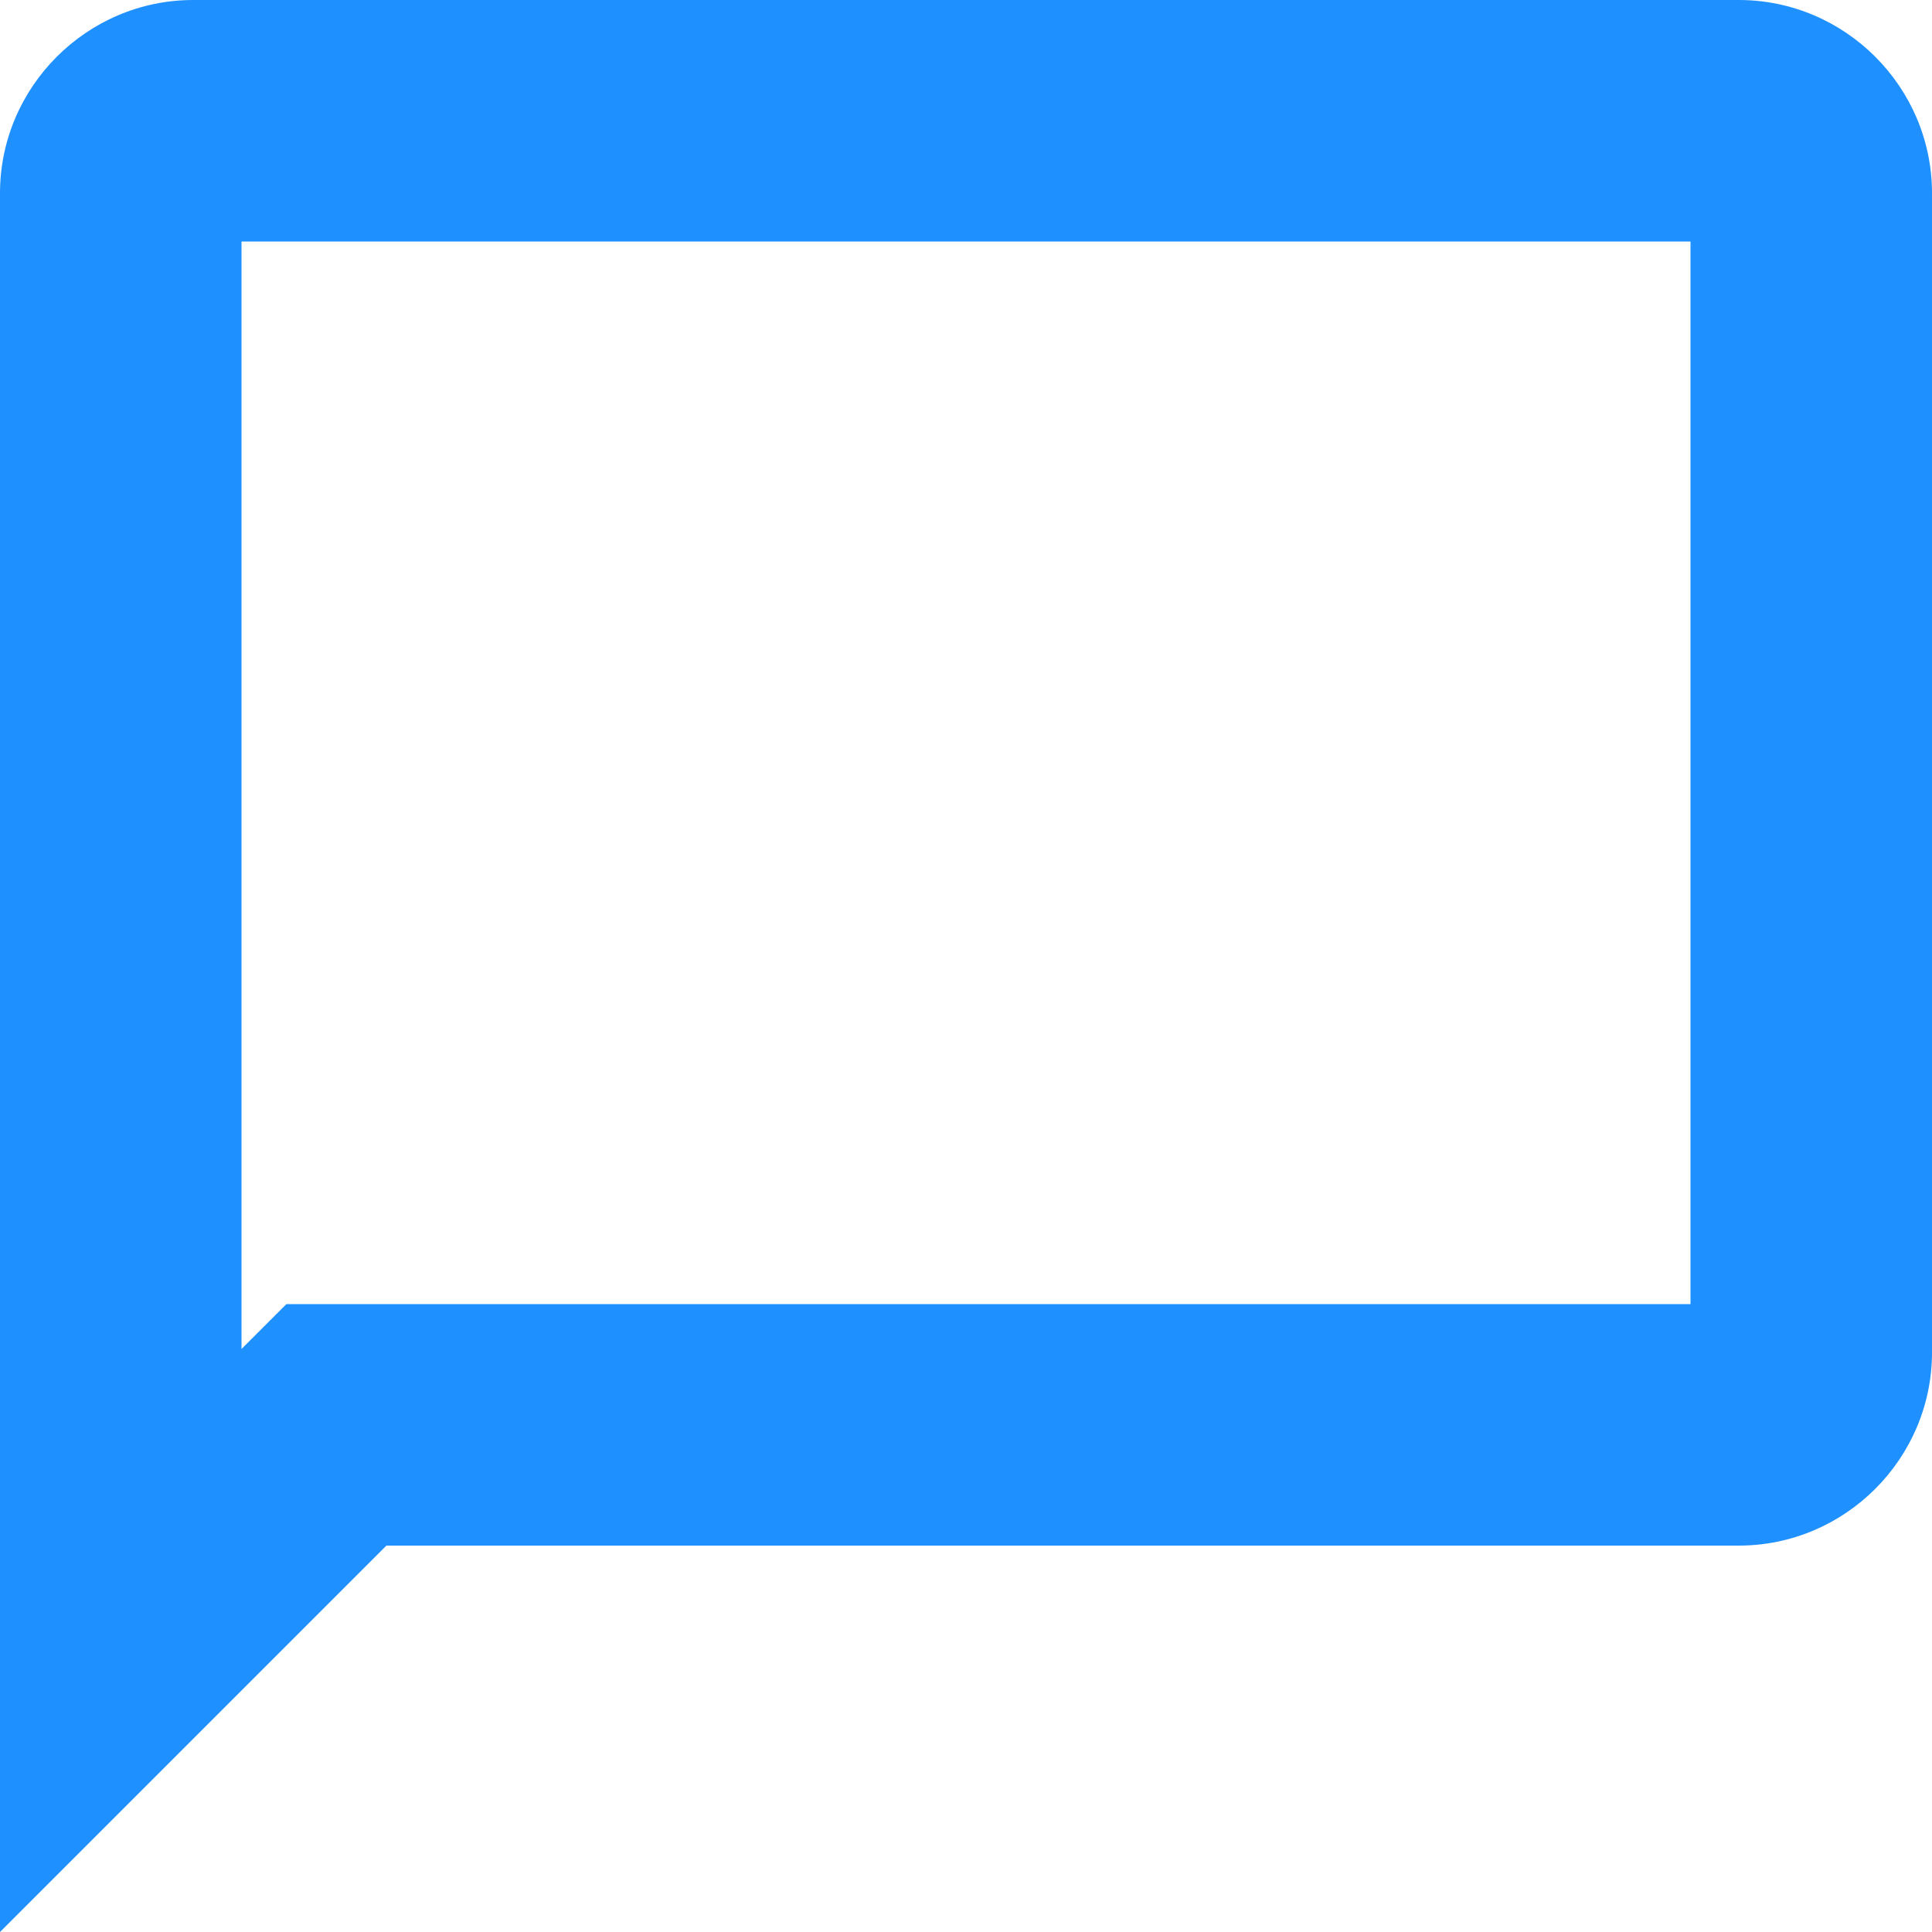
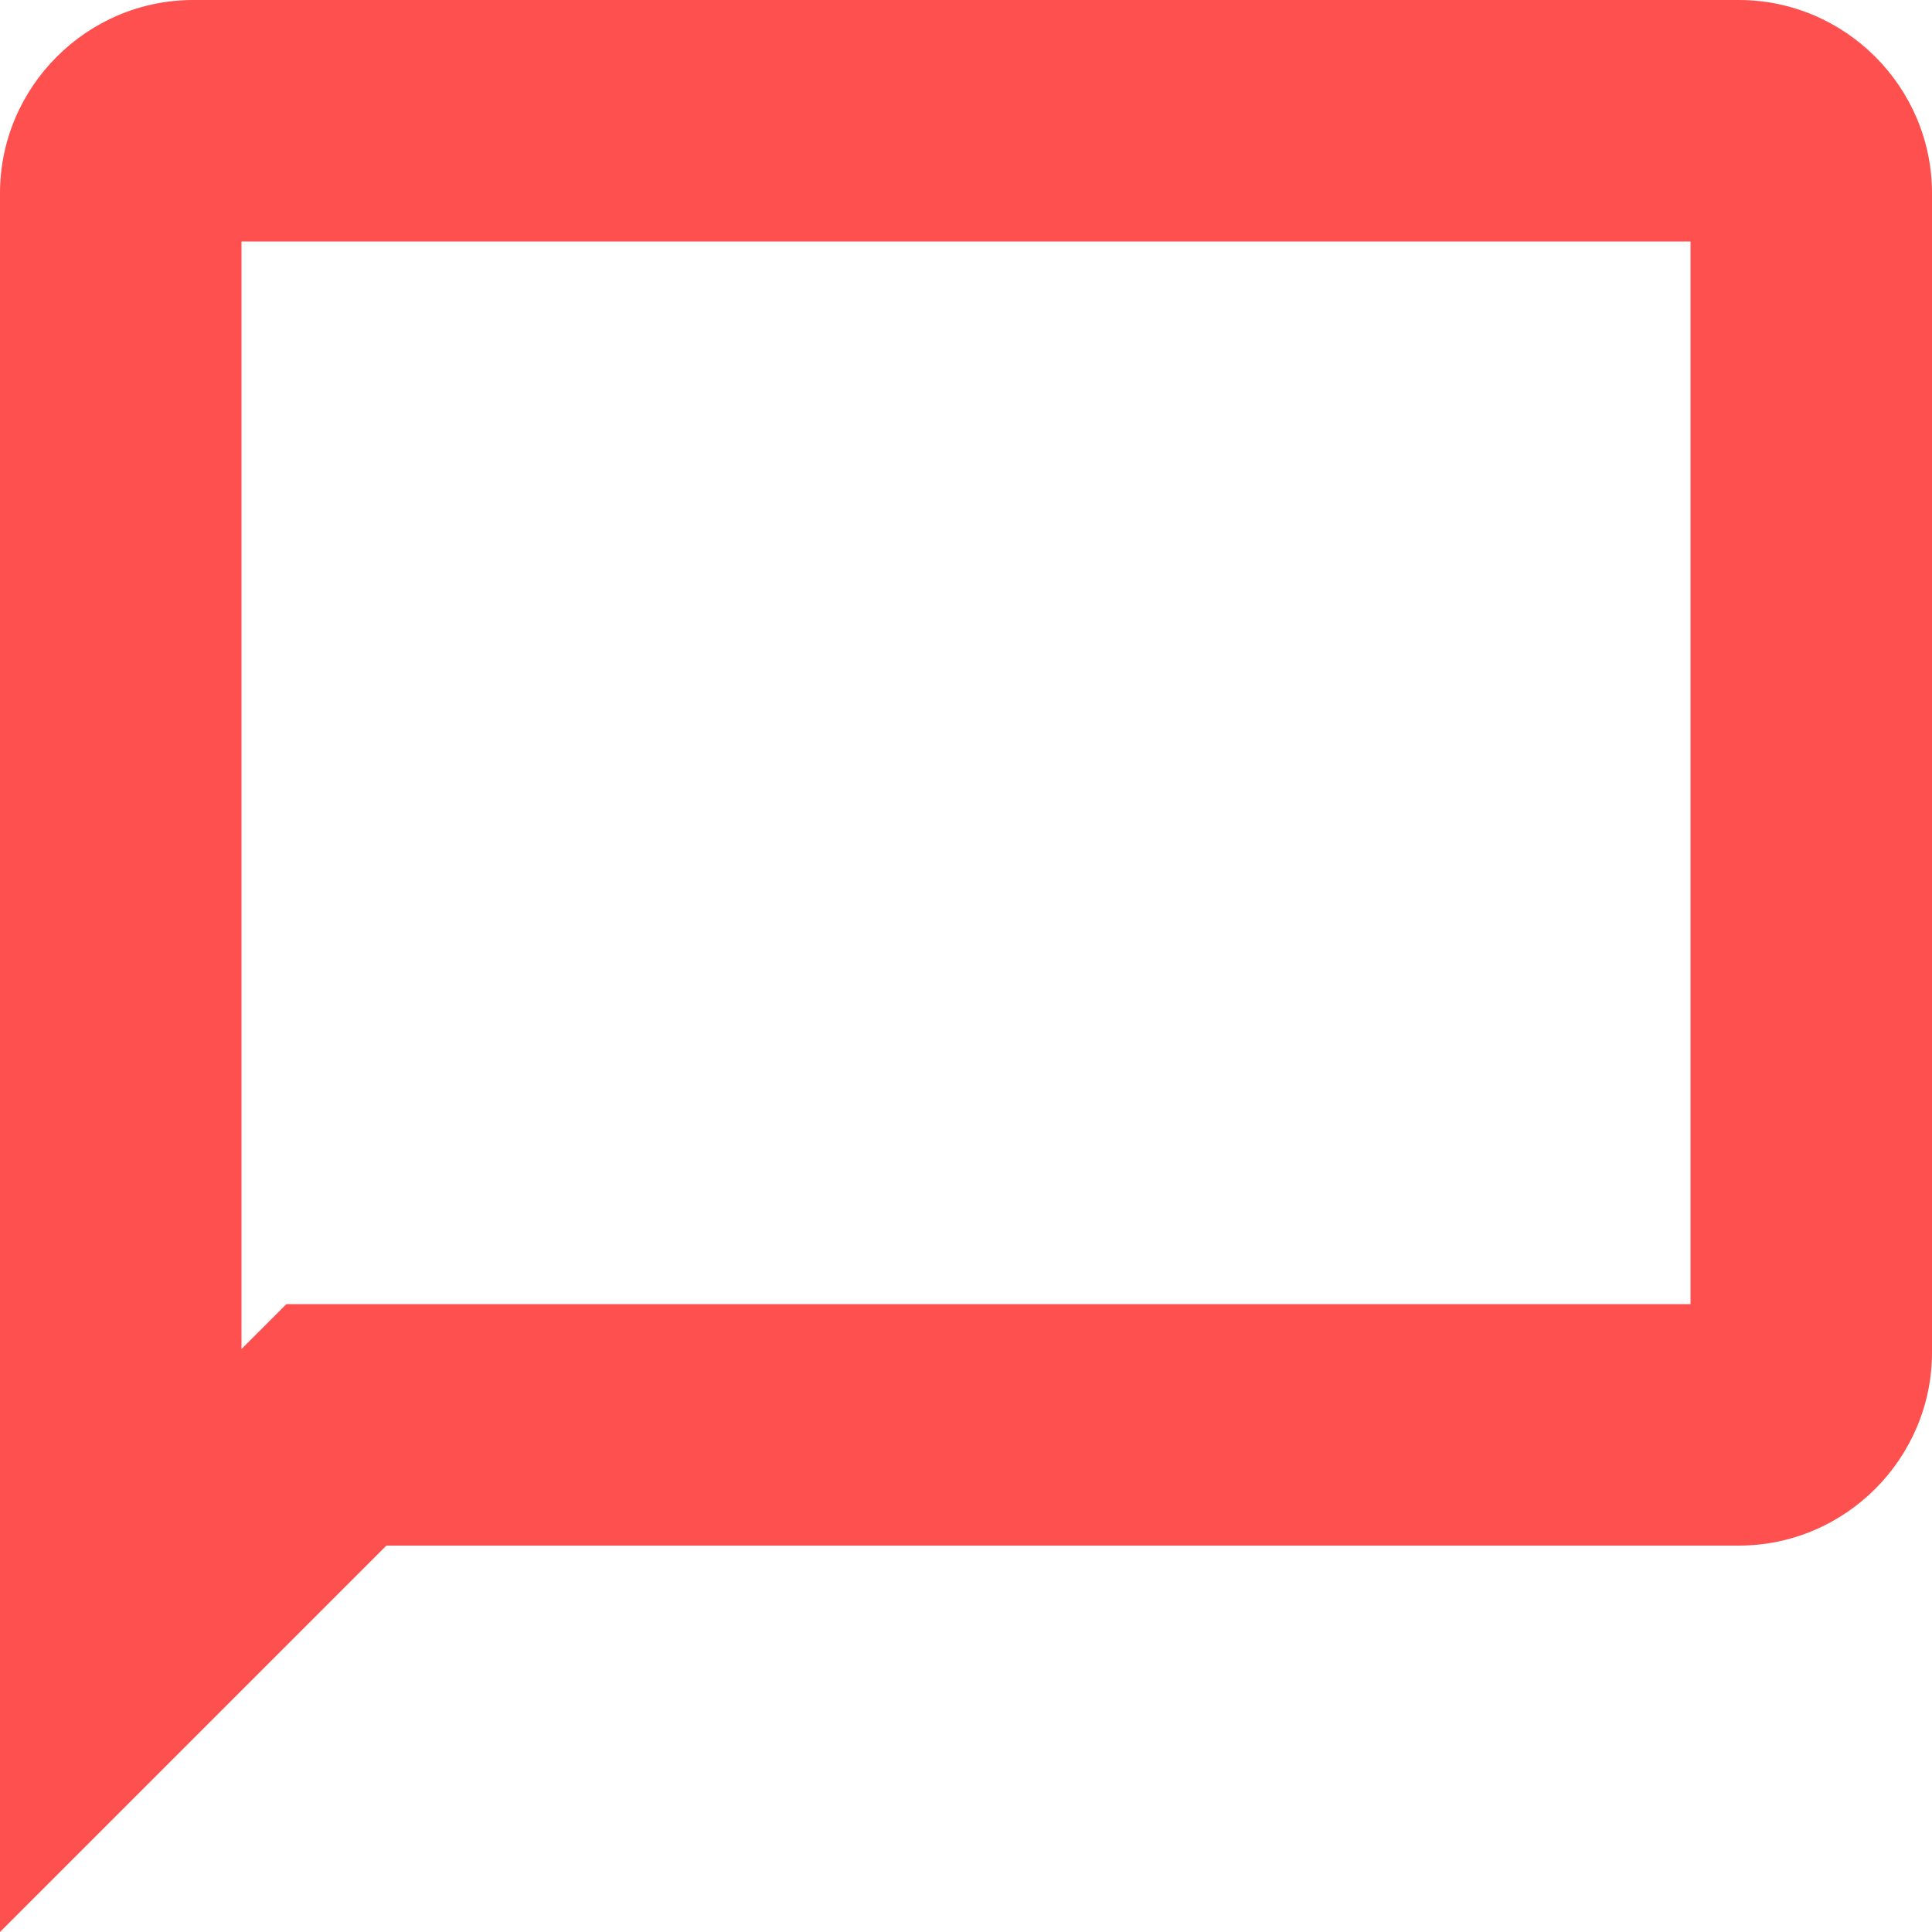
<svg xmlns="http://www.w3.org/2000/svg" width="8" height="8" viewBox="0 0 8 8">
  <g data-name="Icon material-chat-bubble" style="fill:none">
    <path d="M10.2 3H3.8a.8.8 0 0 0-.8.8V11l1.6-1.6h5.6a.8.8 0 0 0 .8-.8V3.8a.8.8 0 0 0-.8-.8z" style="stroke:none" transform="translate(-3 -3)" />
-     <path d="M4 4v4.586l.186-.186H10V4H4m-.2-1h6.4c.44 0 .8.36.8.8v4.8c0 .44-.36.8-.8.8H4.6L3 11V3.8c0-.44.36-.8.8-.8z" style="fill:#1e90ff;stroke:none" transform="translate(-3 -3)" />
+     <path d="M4 4v4.586l.186-.186H10V4H4m-.2-1h6.4c.44 0 .8.36.8.8v4.8c0 .44-.36.8-.8.8H4.6L3 11V3.8c0-.44.36-.8.8-.8z" style="fill:#ff5050;stroke:none" transform="translate(-3 -3)" />
  </g>
</svg>
